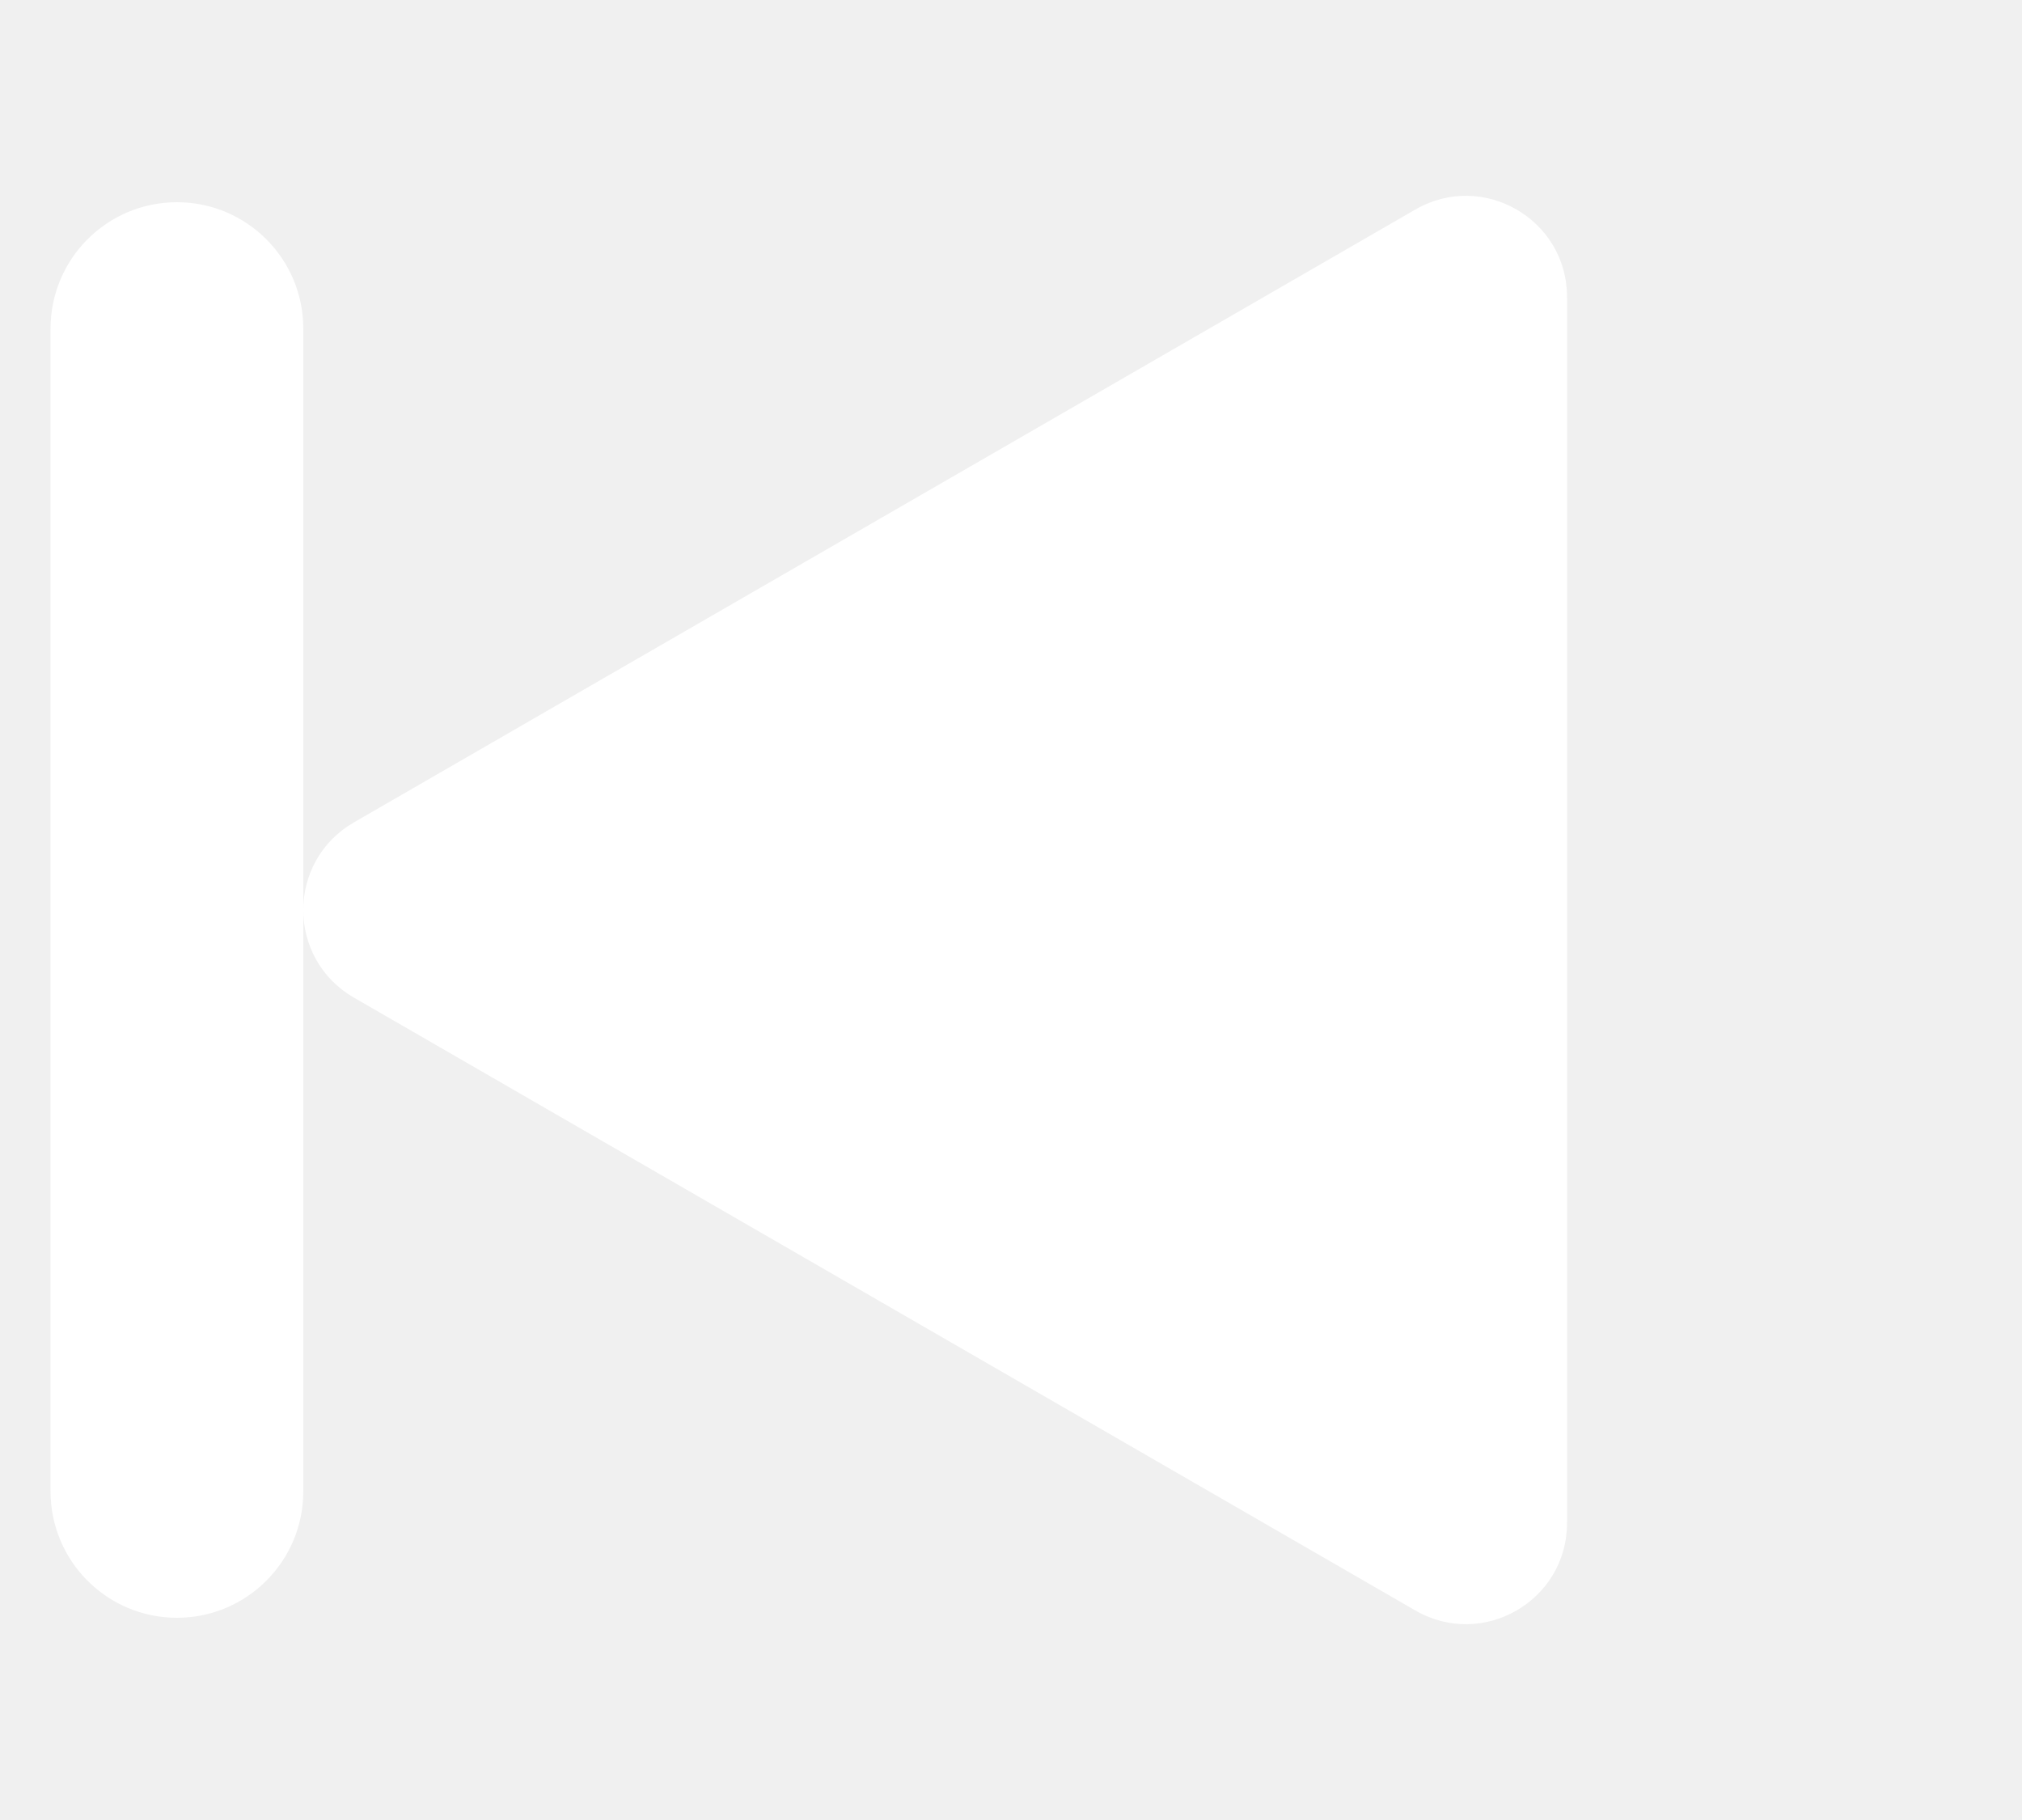
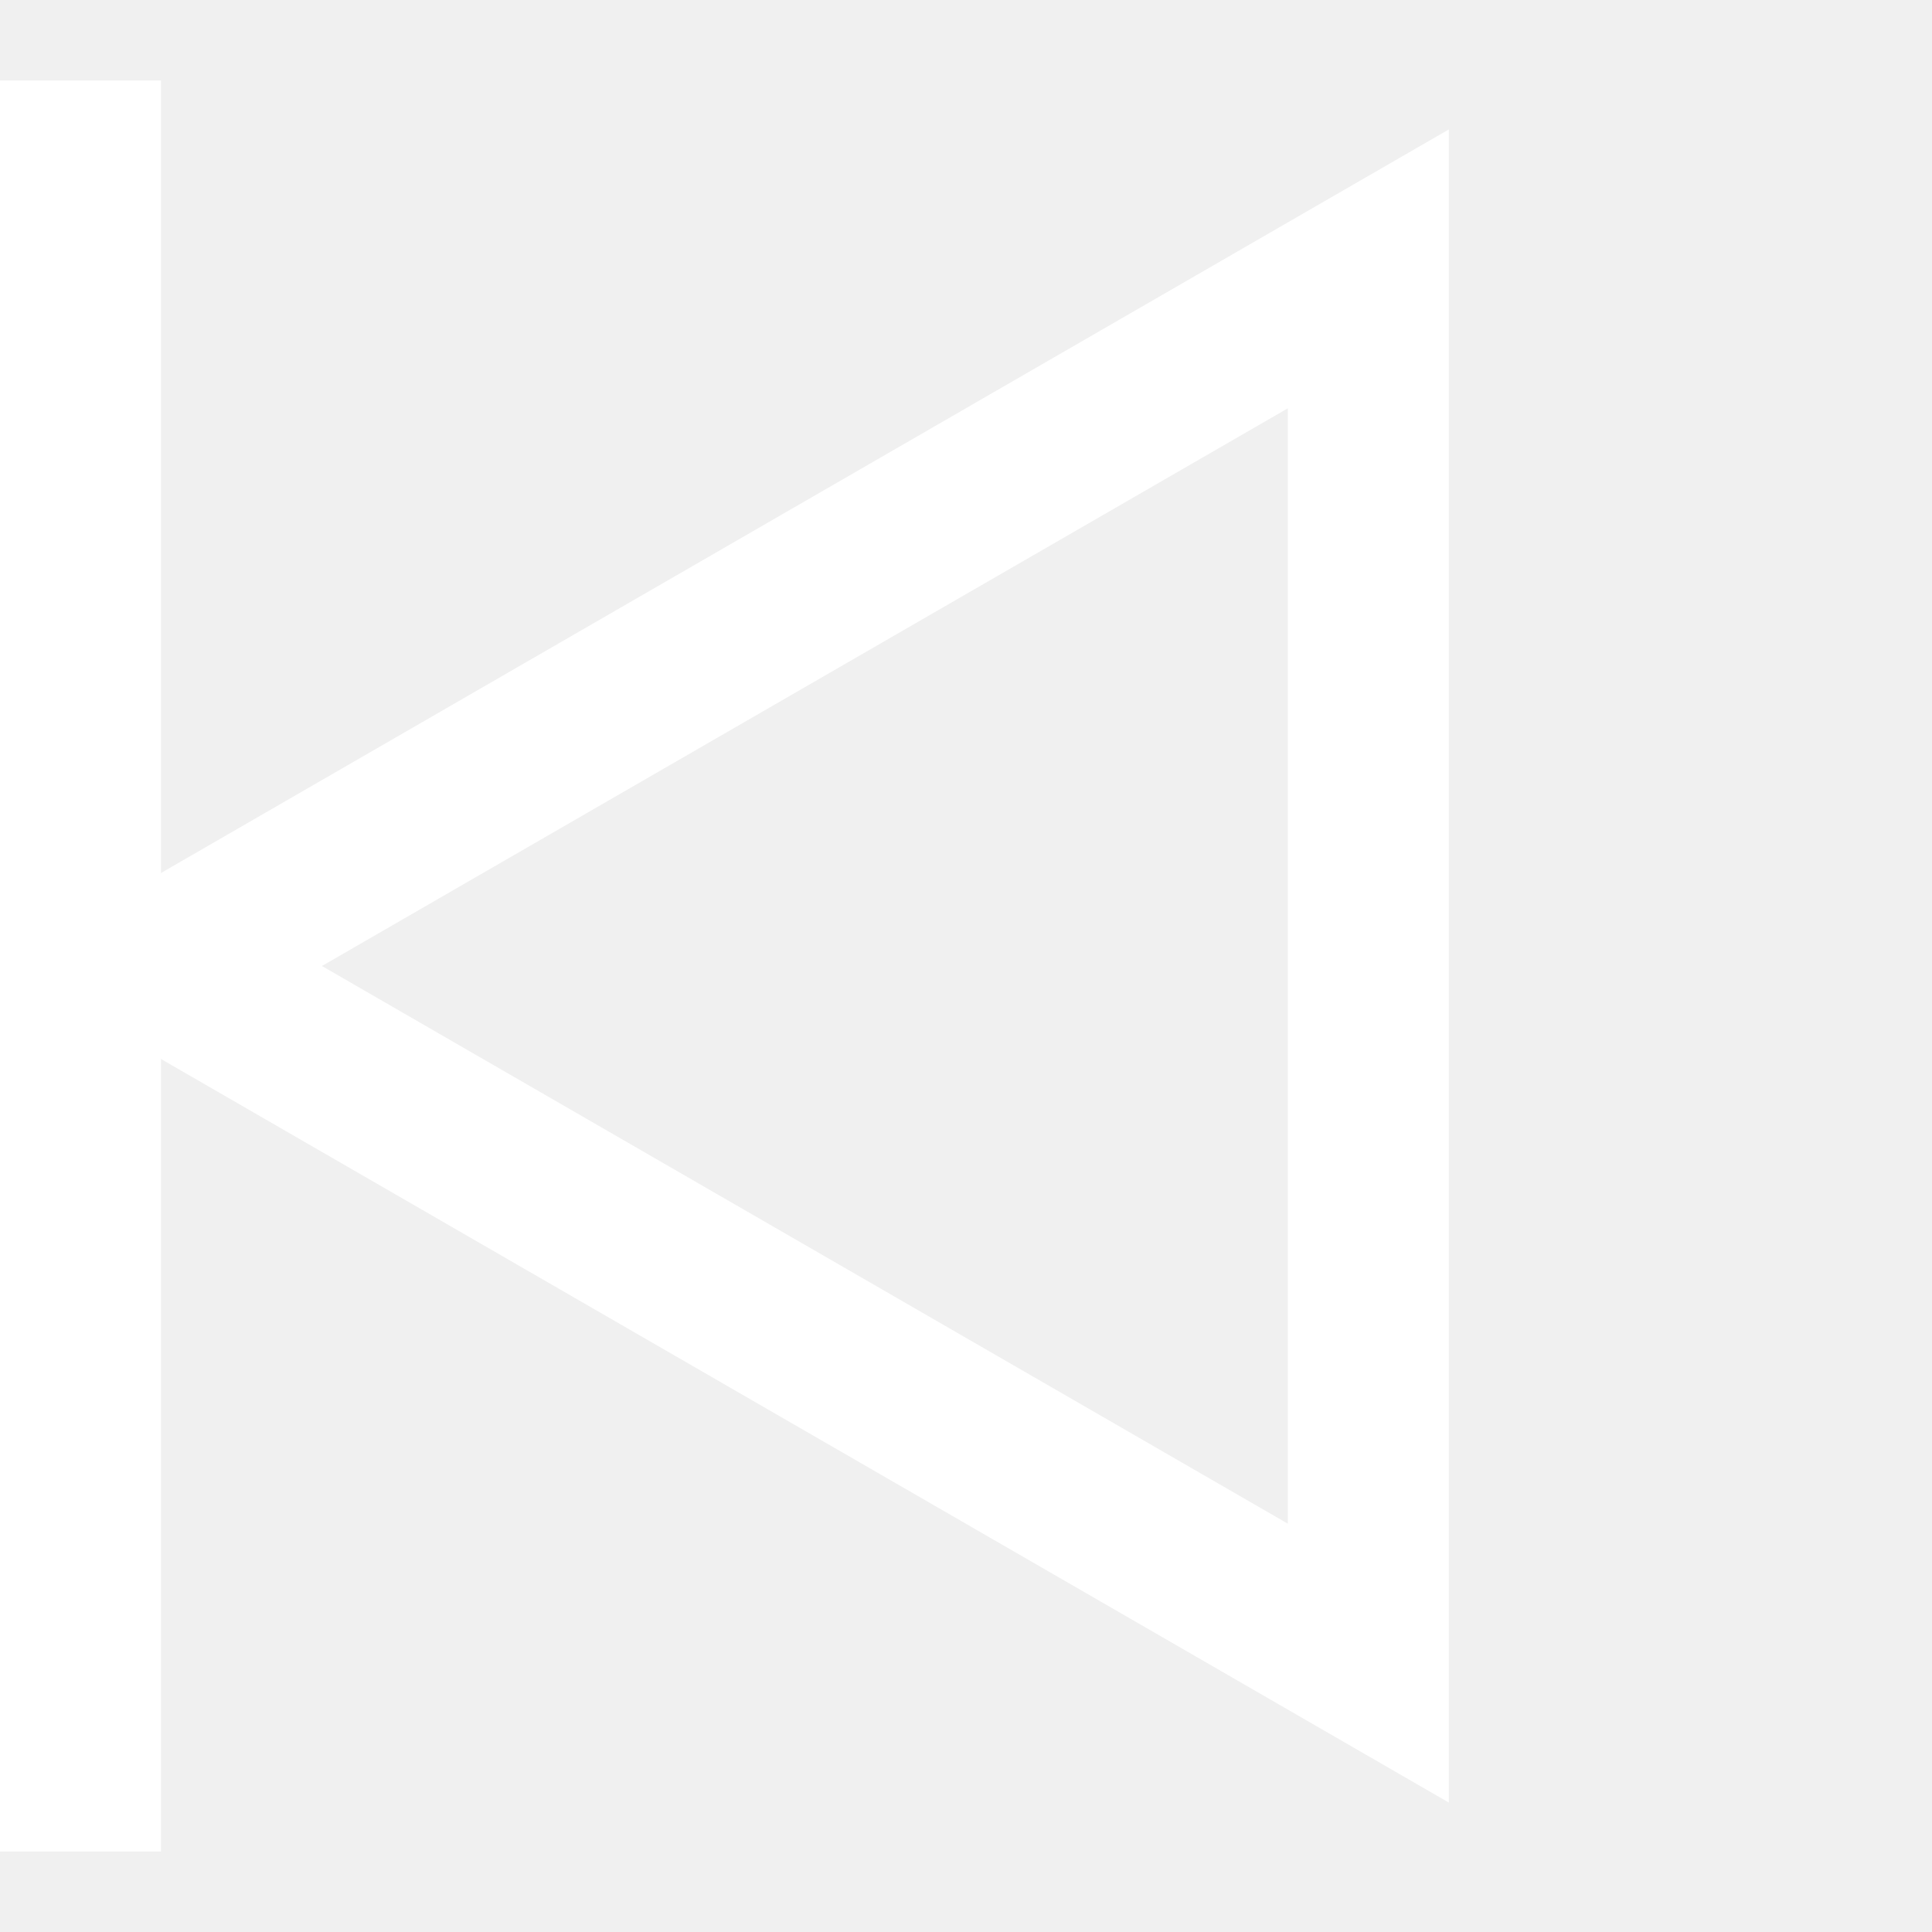
- <svg xmlns="http://www.w3.org/2000/svg" width="20" height="18" viewBox="0 0 20 18" fill="none">
-   <path d="M3.5 9.866C2.833 9.481 2.833 8.519 3.5 8.134L14 2.072C14.667 1.687 15.5 2.168 15.5 2.938L15.5 15.062C15.5 15.832 14.667 16.313 14 15.928L3.5 9.866Z" fill="white" />
-   <rect x="3" y="16" width="2.5" height="14" rx="1.25" transform="rotate(180 3 16)" fill="white" />
+ <svg xmlns="http://www.w3.org/2000/svg" width="24" height="24" viewBox="0 0 24 24" fill="none">
+   <path d="M16.998 20.66L1.999 12L16.998 3.34L16.998 20.66Z" stroke="white" stroke-width="2" />
+   <rect x="1.999" y="23" width="2" height="22" transform="rotate(180 1.99902 23)" fill="white" />
</svg>
